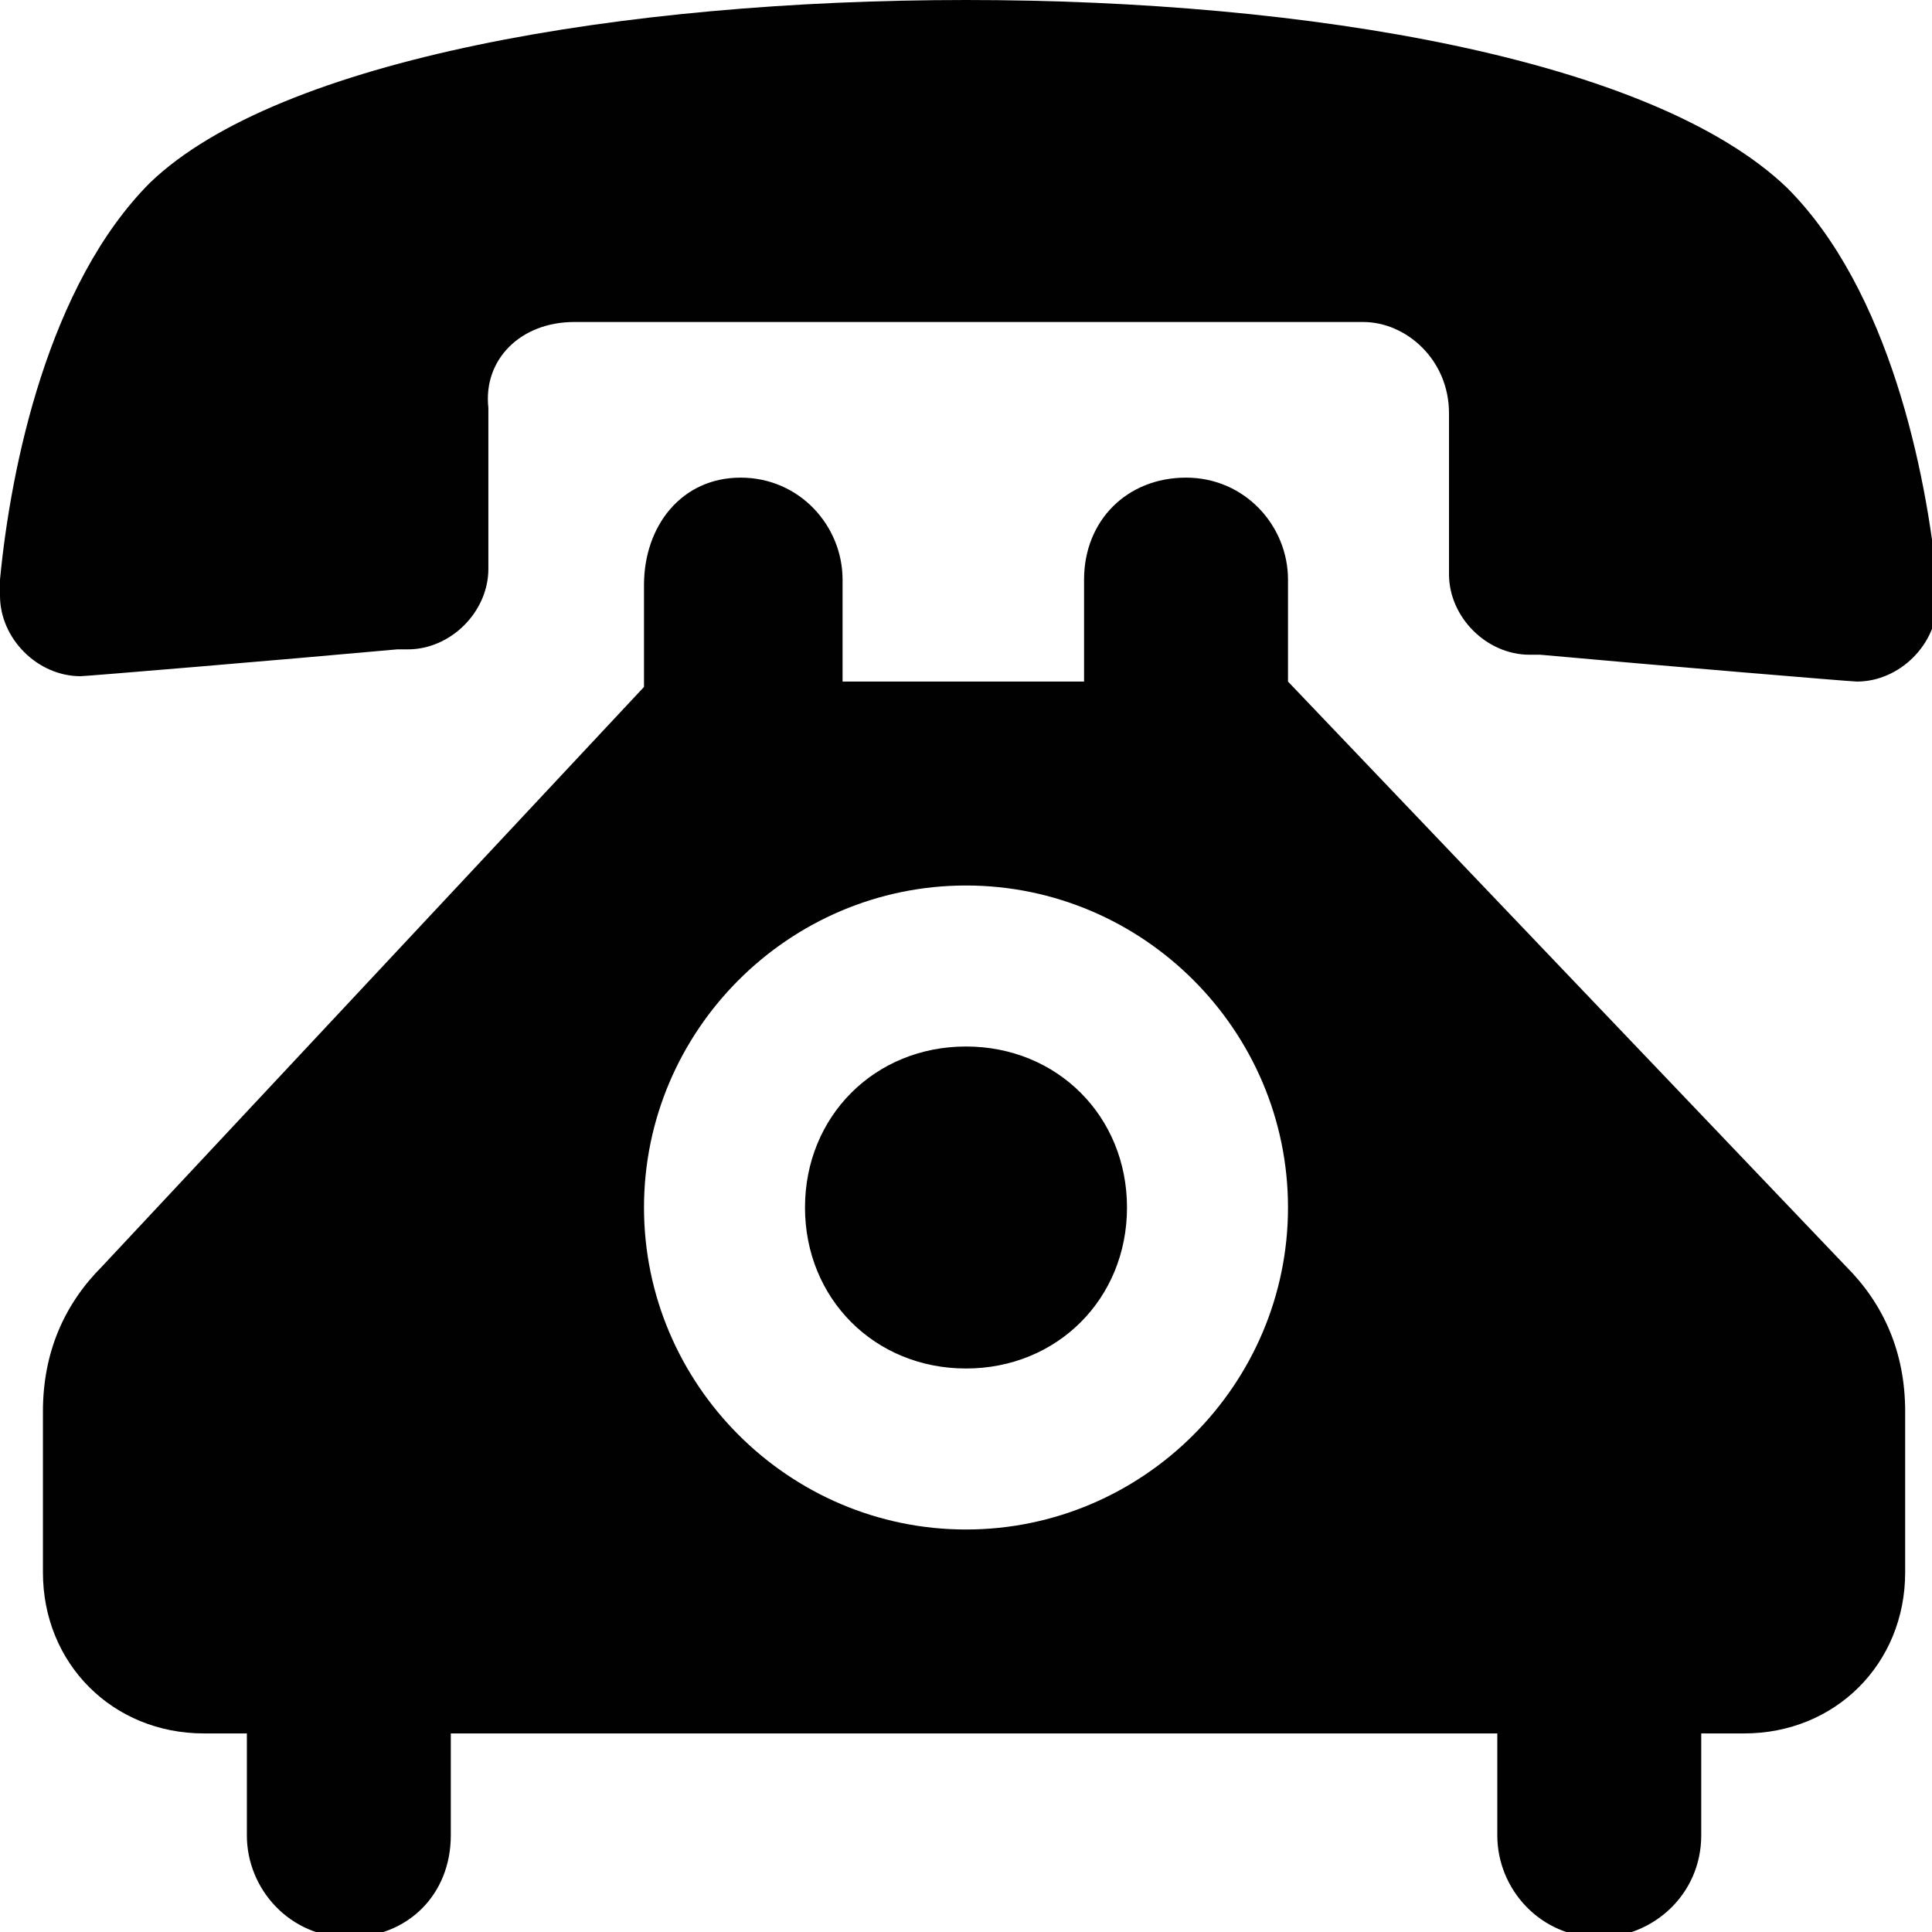
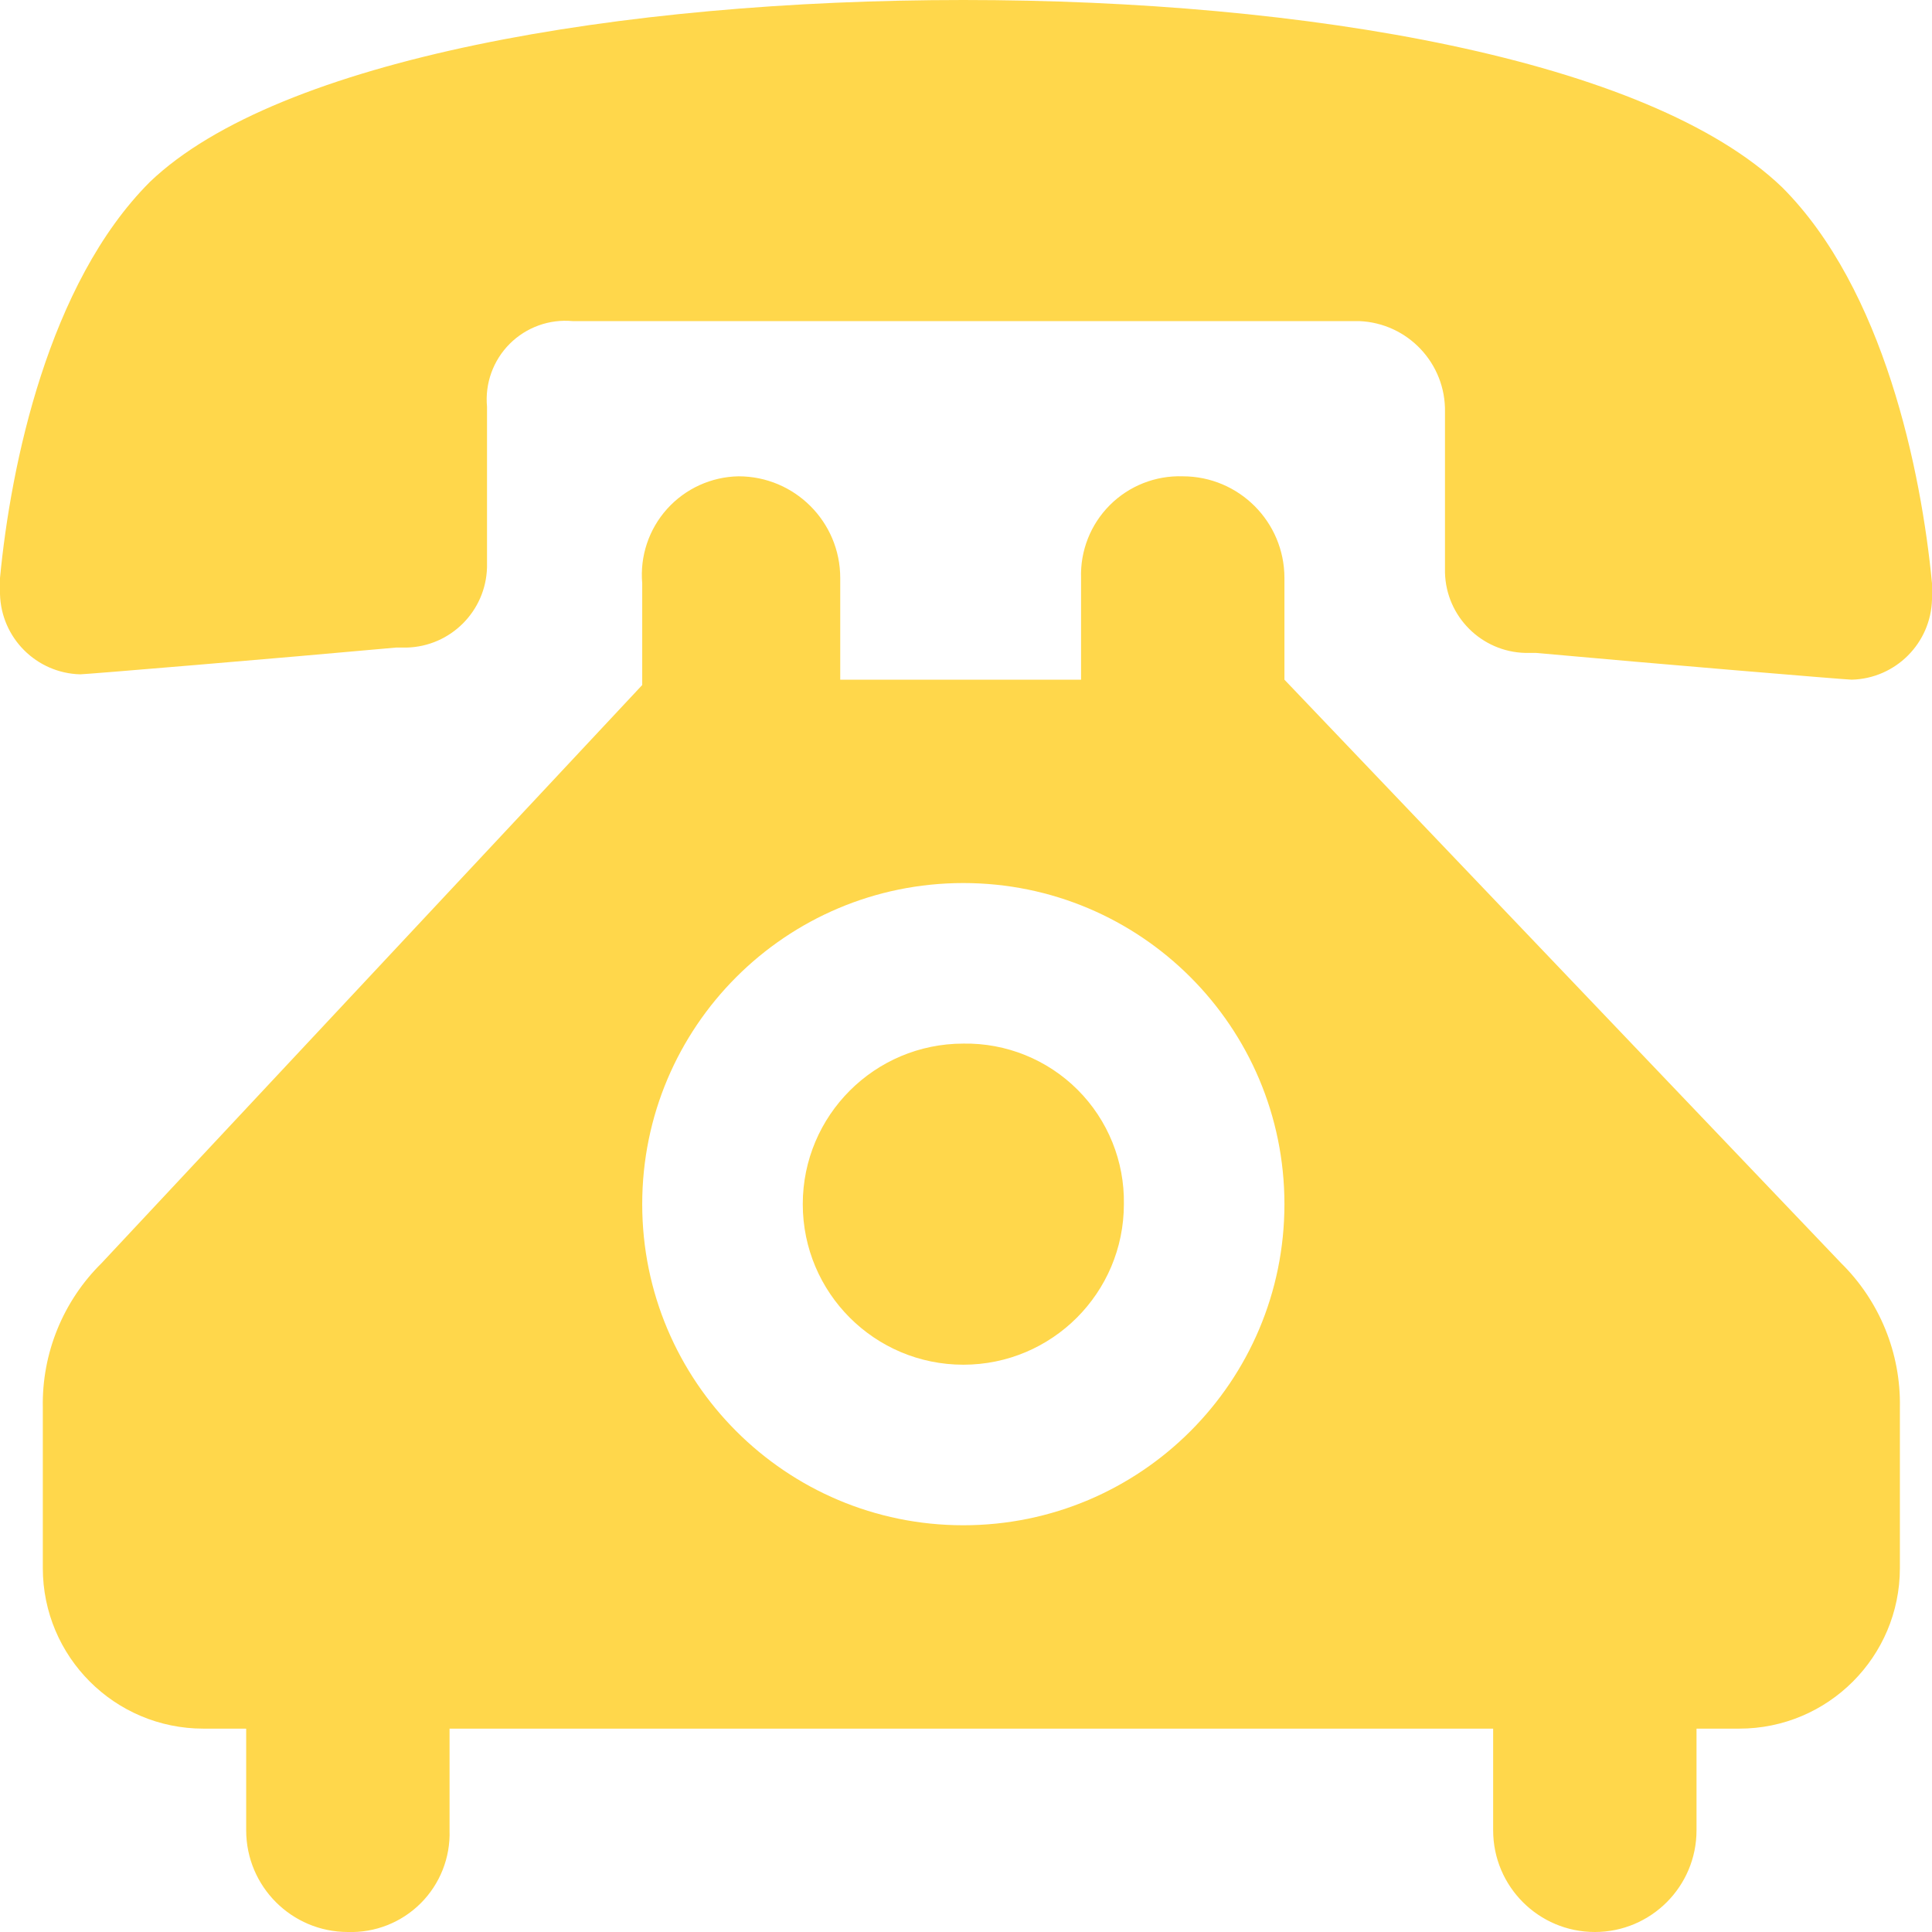
- <svg xmlns="http://www.w3.org/2000/svg" version="1.1" id="Layer_1" x="0px" y="0px" viewBox="0 0 36 36" style="enable-background:new 0 0 36 36;" xml:space="preserve">
-   <style type="text/css">
- .st0{fill:#010101;}
- </style>
-   <path class="st0" d="M18,0C11.6,0,5.2,1.1,2.8,3.4C0.9,5.3,0.2,8.7,0,10.8c0,0,0,0.2,0,0.3c0,0.8,0.7,1.5,1.5,1.5 c0.1,0,3.7-0.3,5.9-0.5c0.1,0,0.1,0,0.2,0c0.8,0,1.5-0.7,1.5-1.5l0-3C9,6.7,9.7,6,10.7,6h14.7C26.2,6,27,6.7,27,7.7l0,3 c0,0.8,0.7,1.5,1.5,1.5c0.1,0,0.1,0,0.2,0c2.2,0.2,5.8,0.5,5.9,0.5c0.8,0,1.5-0.7,1.5-1.5c0-0.1,0-0.3,0-0.3 c-0.2-2.1-0.9-5.5-2.8-7.4C30.8,1.1,24.4,0,18,0z M18,19.5c-1.7,0-3,1.3-3,3s1.3,3,3,3c1.7,0,3-1.3,3-3S19.7,19.5,18,19.5z M15.7,12.7v-1.9c0-1-0.8-1.9-1.9-1.9S12,9.8,12,10.9v1.9L1.9,23.6c-0.7,0.7-1.1,1.6-1.1,2.7v3c0,1.7,1.3,3,3,3h0.8v1.9 c0,1,0.8,1.9,1.9,1.9s1.9-0.8,1.9-1.9v-1.9h19.5v1.9c0,1,0.8,1.9,1.9,1.9c1,0,1.9-0.8,1.9-1.9v-1.9h0.8c1.7,0,3-1.3,3-3v-3 c0-1.1-0.4-2-1.1-2.7L24,12.7v-1.9c0-1-0.8-1.9-1.9-1.9s-1.9,0.8-1.9,1.9v1.9H15.7z M18,16.5c3.3,0,6,2.7,6,6c0,3.3-2.7,6-6,6 c-3.3,0-6-2.7-6-6C12,19.2,14.7,16.5,18,16.5z" />
+ <svg xmlns="http://www.w3.org/2000/svg" data-name="Layer 1" viewBox="0 0 36.1 36.1">
+   <path d="M18 0C11.6 0 5.2 1.1 2.8 3.4.9 5.3.2 8.7 0 10.8v.3a1.54 1.54 0 001.5 1.5c.1 0 3.7-.3 5.9-.5h.2a1.54 1.54 0 001.5-1.5v-3A1.47 1.47 0 0110.7 6h14.7A1.67 1.67 0 0127 7.7v3a1.54 1.54 0 001.5 1.5h.2c2.2.2 5.8.5 5.9.5a1.54 1.54 0 001.5-1.5v-.3c-.2-2.1-.9-5.5-2.8-7.4C30.8 1.1 24.4 0 18 0zm0 19.5a3 3 0 103 3 2.95 2.95 0 00-3-3zm-2.3-6.8v-1.9a1.9 1.9 0 00-1.9-1.9 1.84 1.84 0 00-1.8 2v1.9L1.9 23.6a3.69 3.69 0 00-1.1 2.7v3a3 3 0 003 3h.8v1.9a1.9 1.9 0 001.9 1.9 1.84 1.84 0 001.9-1.9v-1.9h19.5v1.9a1.9 1.9 0 103.8 0v-1.9h.8a3 3 0 003-3v-3a3.69 3.69 0 00-1.1-2.7L24 12.7v-1.9a1.9 1.9 0 00-1.9-1.9 1.84 1.84 0 00-1.9 1.9v1.9zm2.3 3.8a6 6 0 11-6 6 6 6 0 016-6z" fill="#ffd74b" />
</svg>
